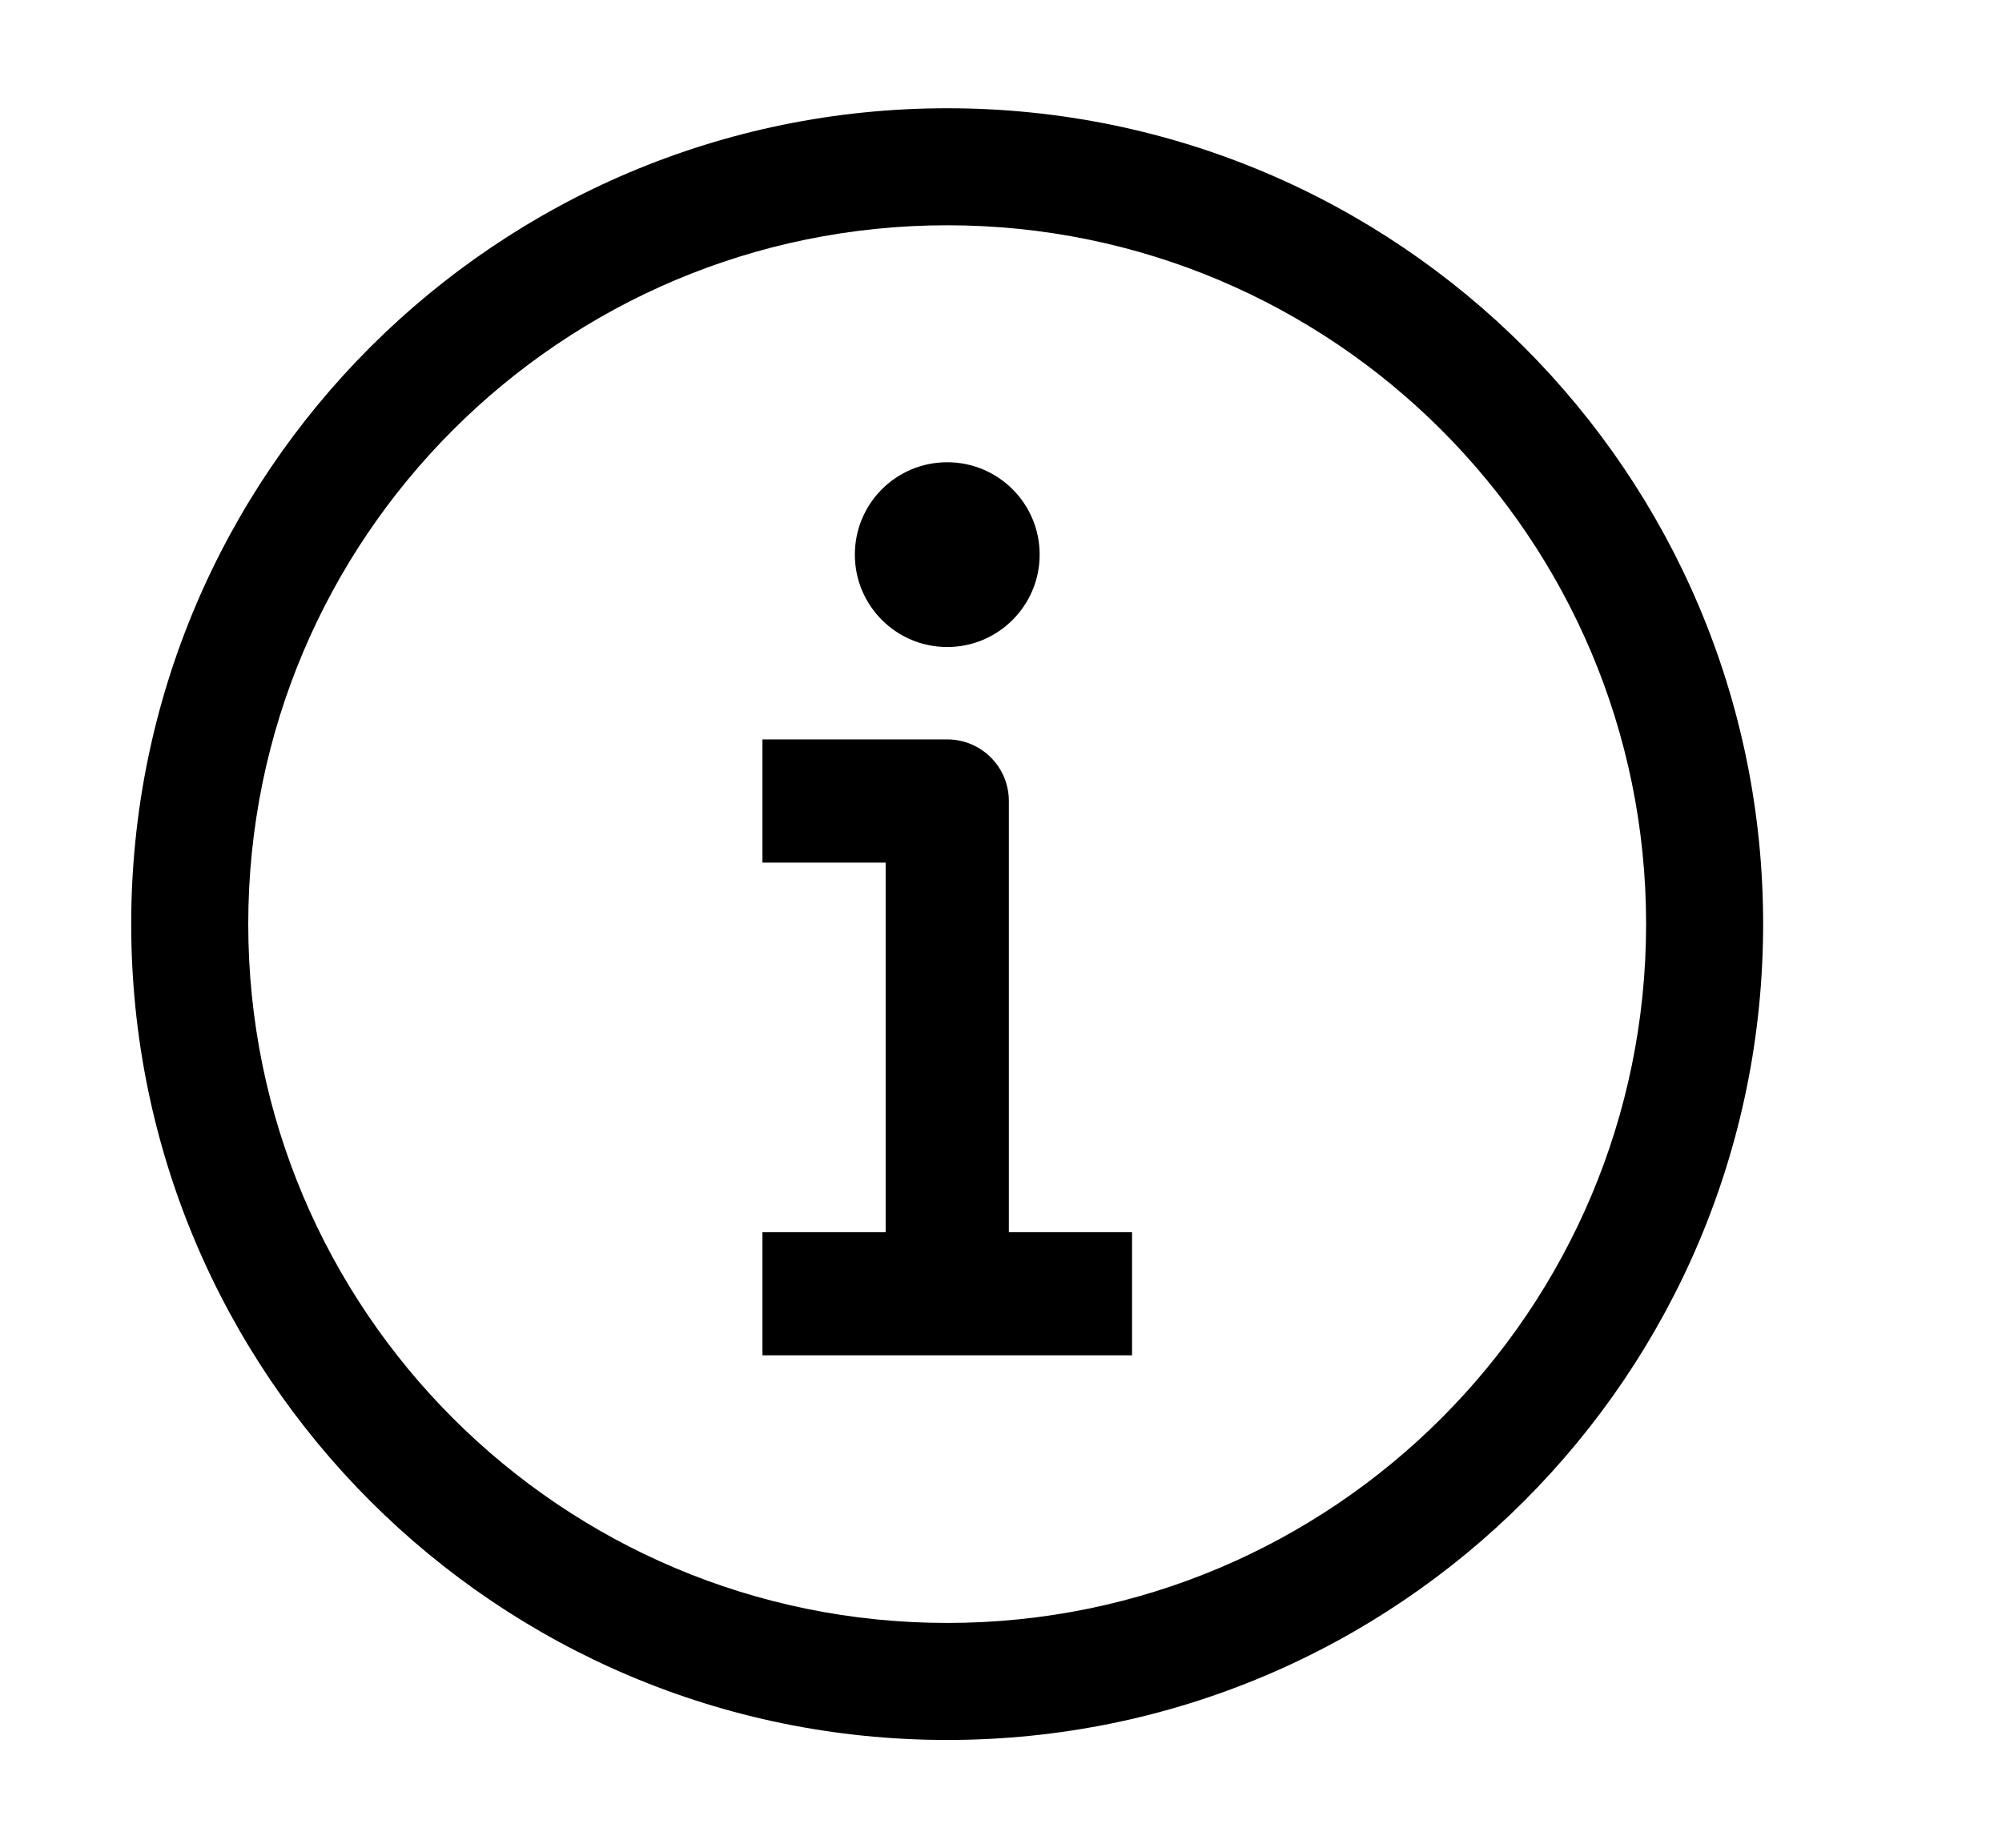
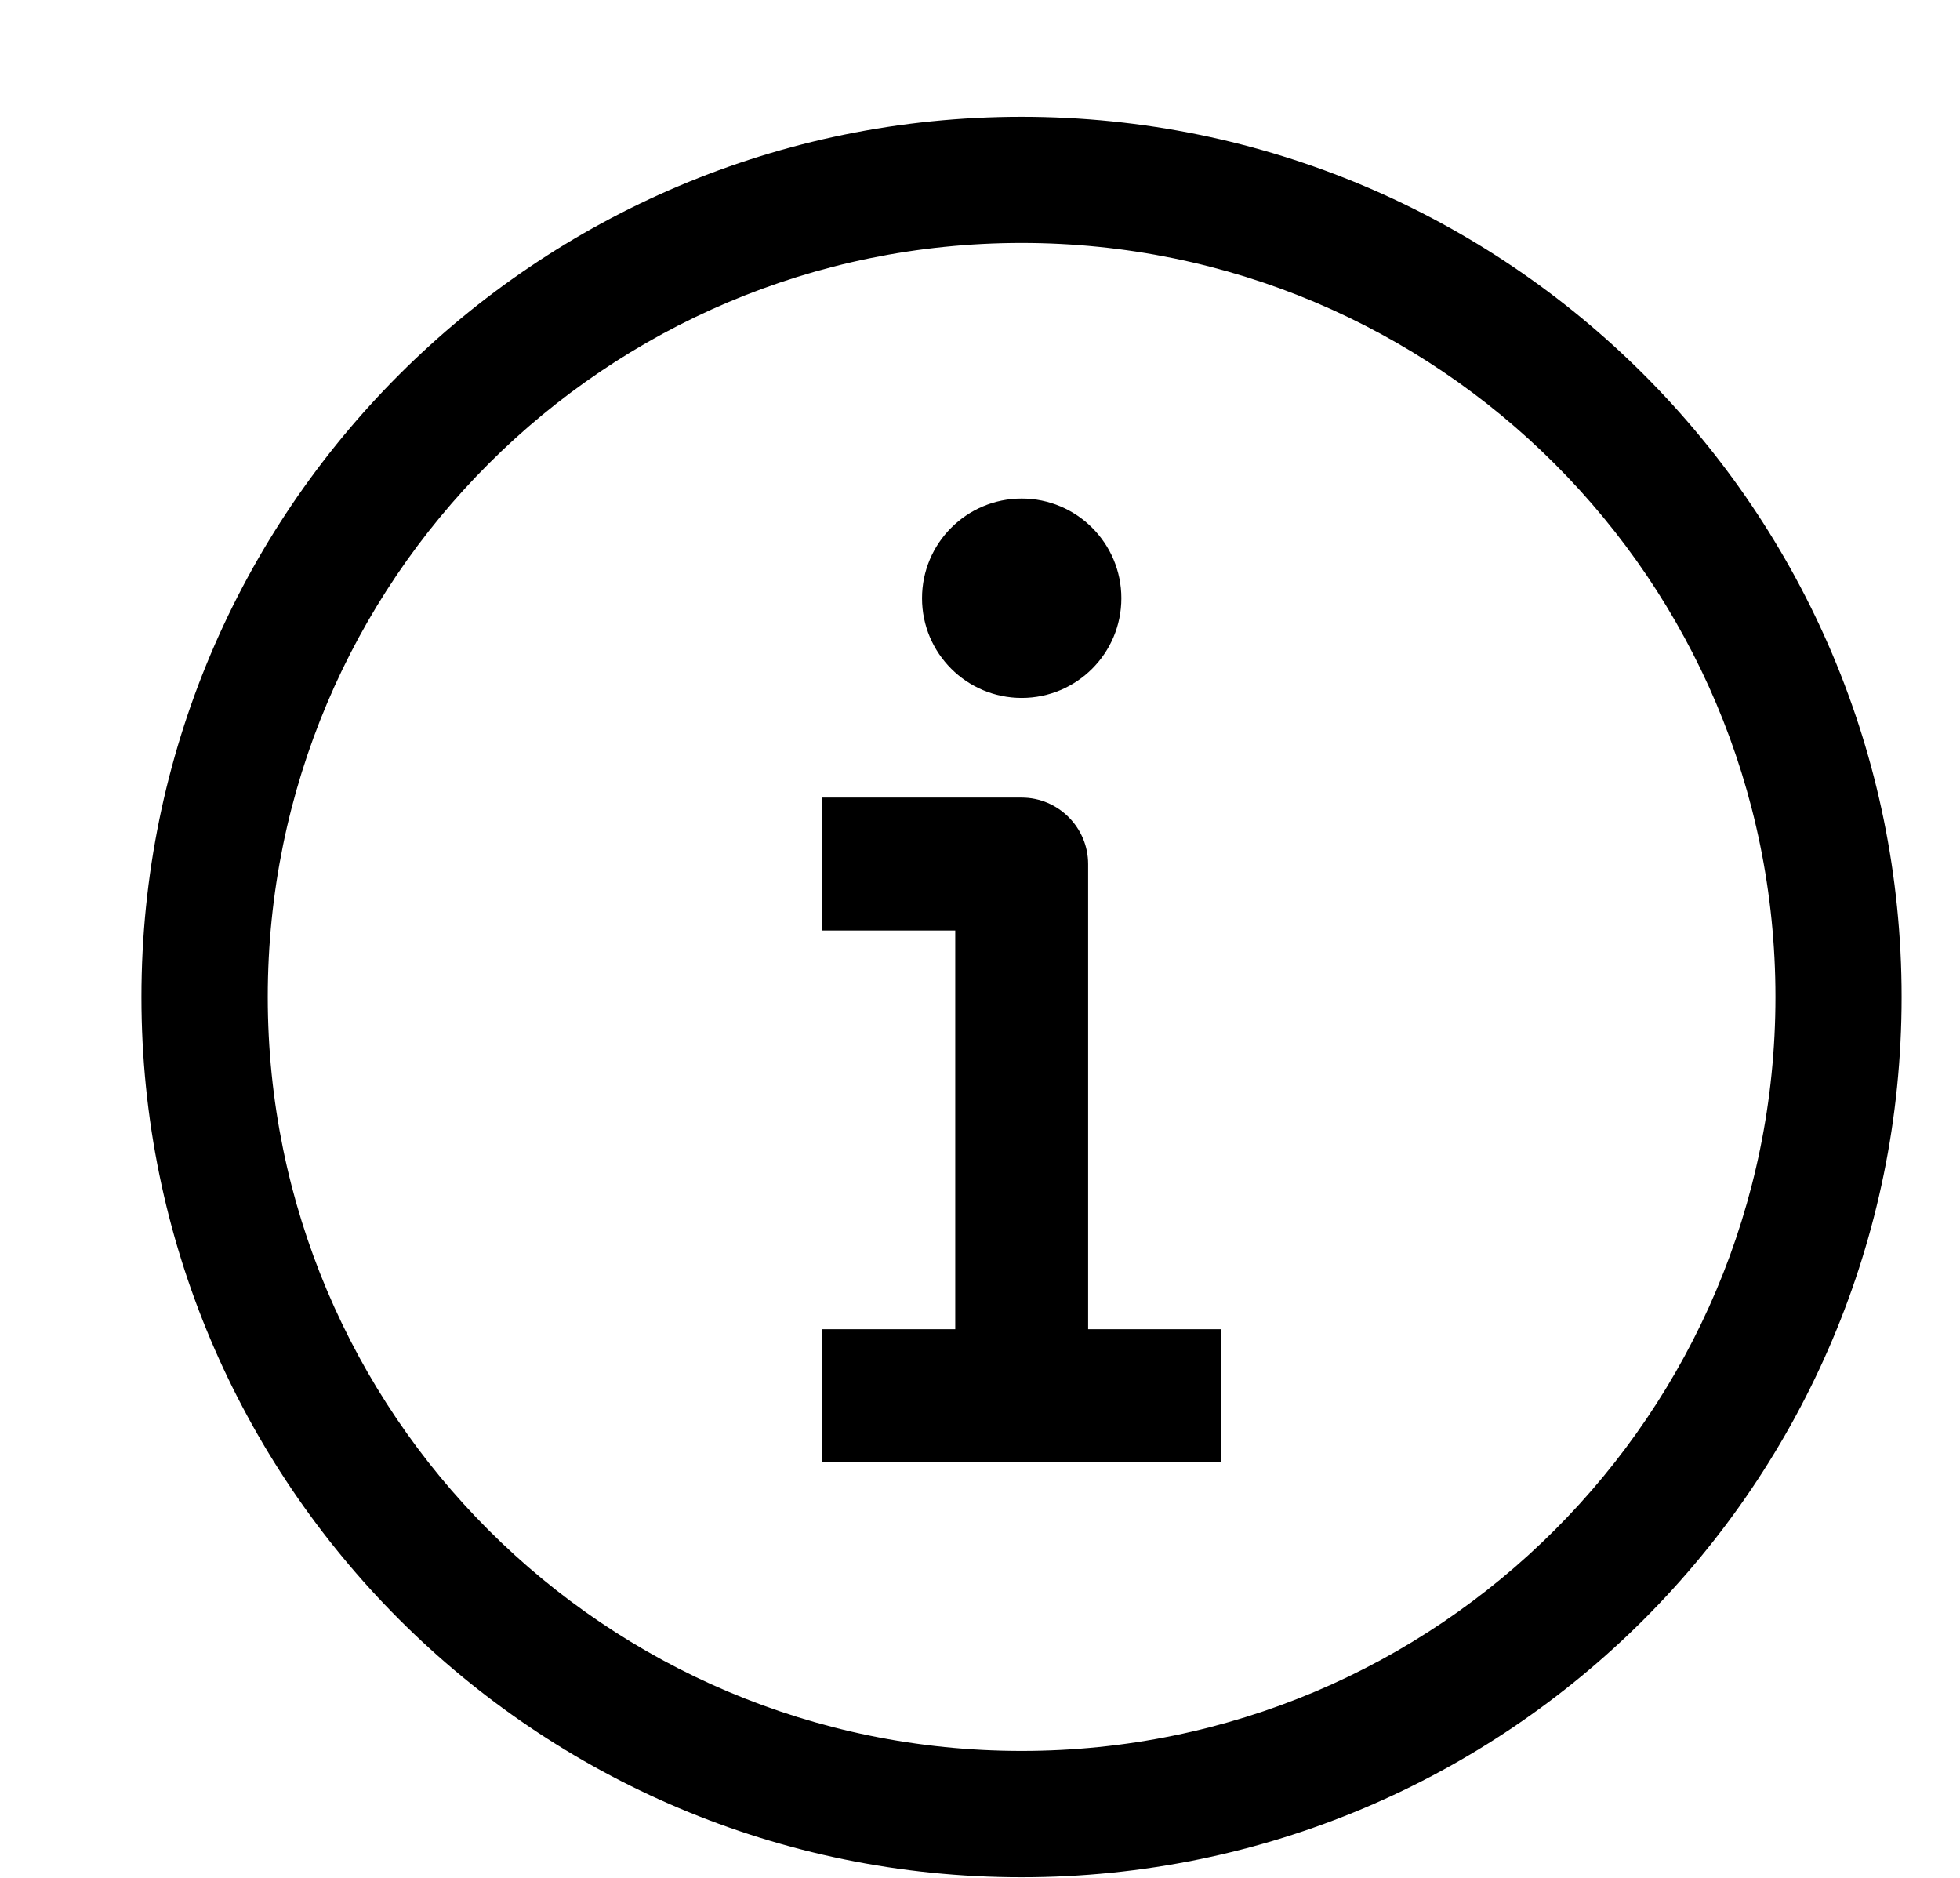
- <svg xmlns="http://www.w3.org/2000/svg" width="13" height="12" viewBox="0 0 13 12" fill="none">
-   <path fill-rule="evenodd" clip-rule="evenodd" d="M6.151 0.703C3.224 0.703 0.852 3.075 0.852 6.001C0.852 8.928 3.224 11.3 6.151 11.3C9.077 11.3 11.449 8.928 11.449 6.001C11.449 3.075 9.077 0.703 6.151 0.703ZM1.612 6.001C1.612 3.495 3.644 1.463 6.151 1.463C8.657 1.463 10.689 3.495 10.689 6.001C10.689 8.508 8.657 10.54 6.151 10.54C3.644 10.54 1.612 8.508 1.612 6.001ZM6.751 3.602C6.751 3.933 6.482 4.202 6.151 4.202C5.819 4.202 5.551 3.933 5.551 3.602C5.551 3.27 5.819 3.002 6.151 3.002C6.482 3.002 6.751 3.27 6.751 3.602ZM4.951 4.802H5.351H6.151C6.372 4.802 6.551 4.981 6.551 5.202V8.002H6.951H7.351V8.802H6.951H6.151H5.351H4.951V8.002H5.351H5.751V5.602H5.351H4.951V4.802Z" fill="currentColor" />
+ <svg xmlns="http://www.w3.org/2000/svg" viewBox="0 0 11.8 11.3" fill="none">
+   <path fill-rule="evenodd" clip-rule="evenodd" d="M6.15.703a5.298 5.298 0 1 0 0 10.597 5.298 5.298 0 0 0 0-10.597M1.612 6.001a4.538 4.538 0 1 1 9.077 0 4.538 4.538 0 0 1-9.077 0m5.139-2.4a.6.6 0 1 1-1.2 0 .6.6 0 0 1 1.2 0m-1.8 1.2h1.2c.22 0 .4.18.4.4v2.8h.8v.8h-2.4v-.8h.8v-2.4h-.8z" fill="currentColor" />
</svg>
